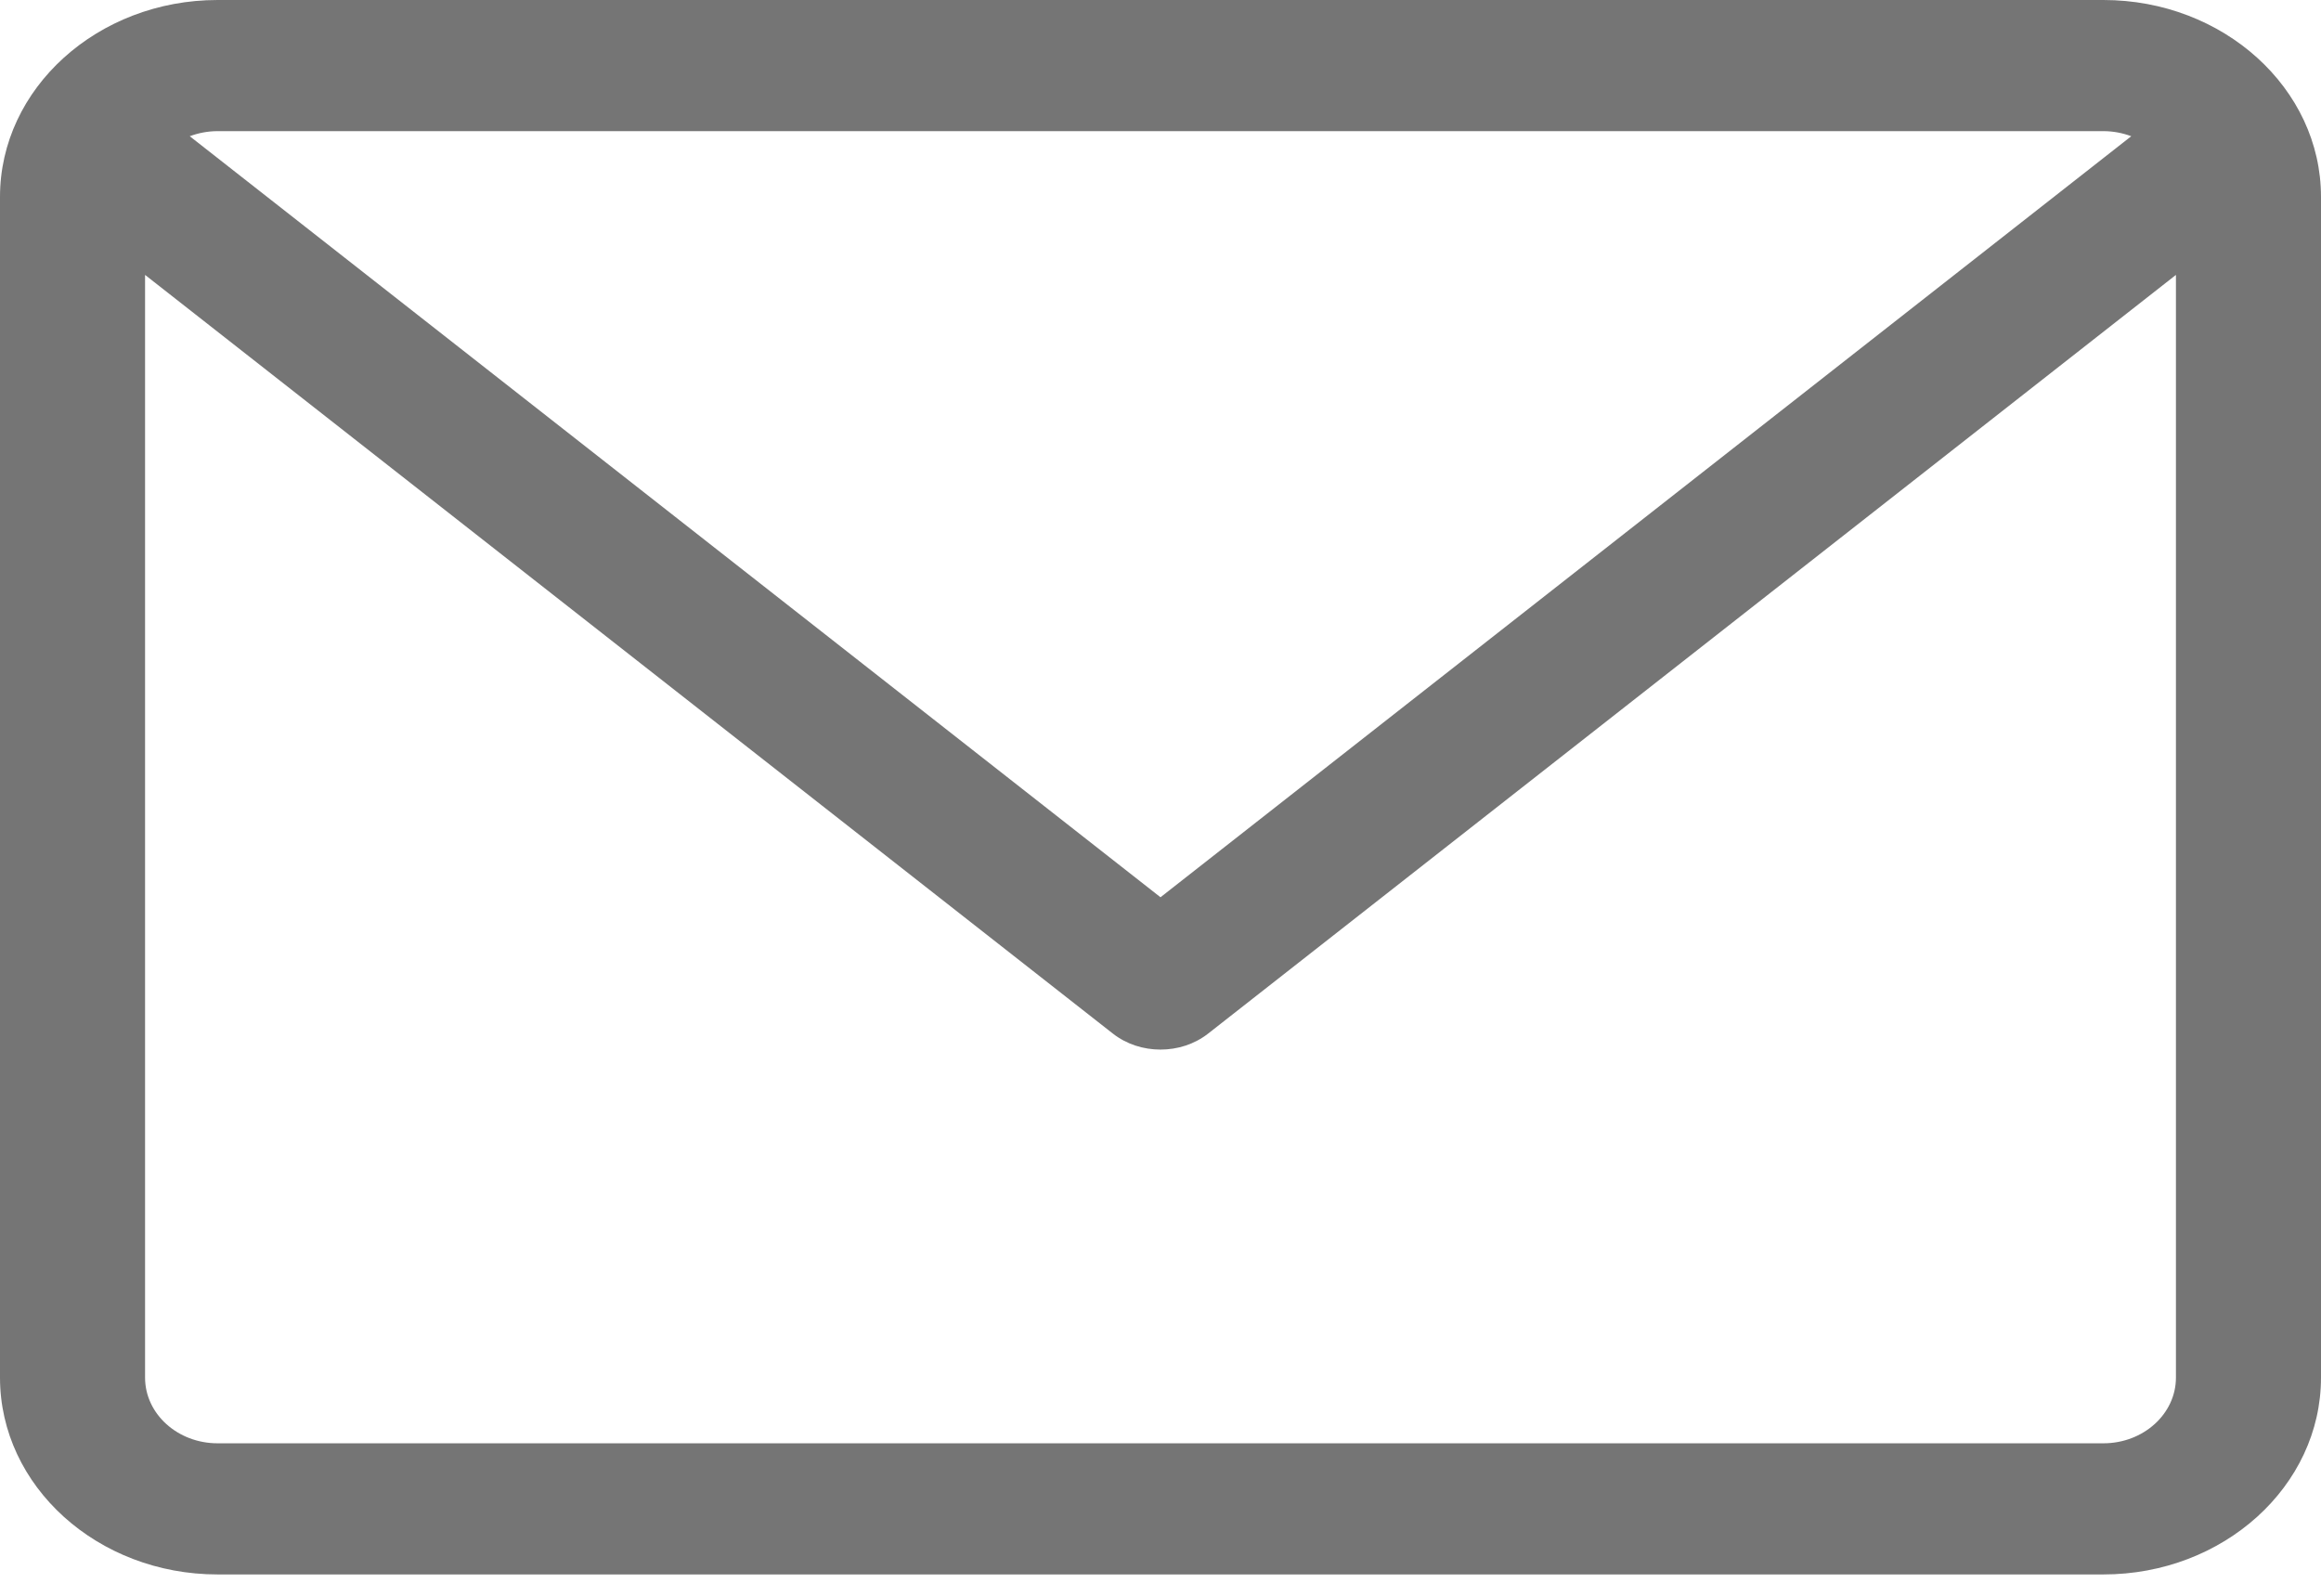
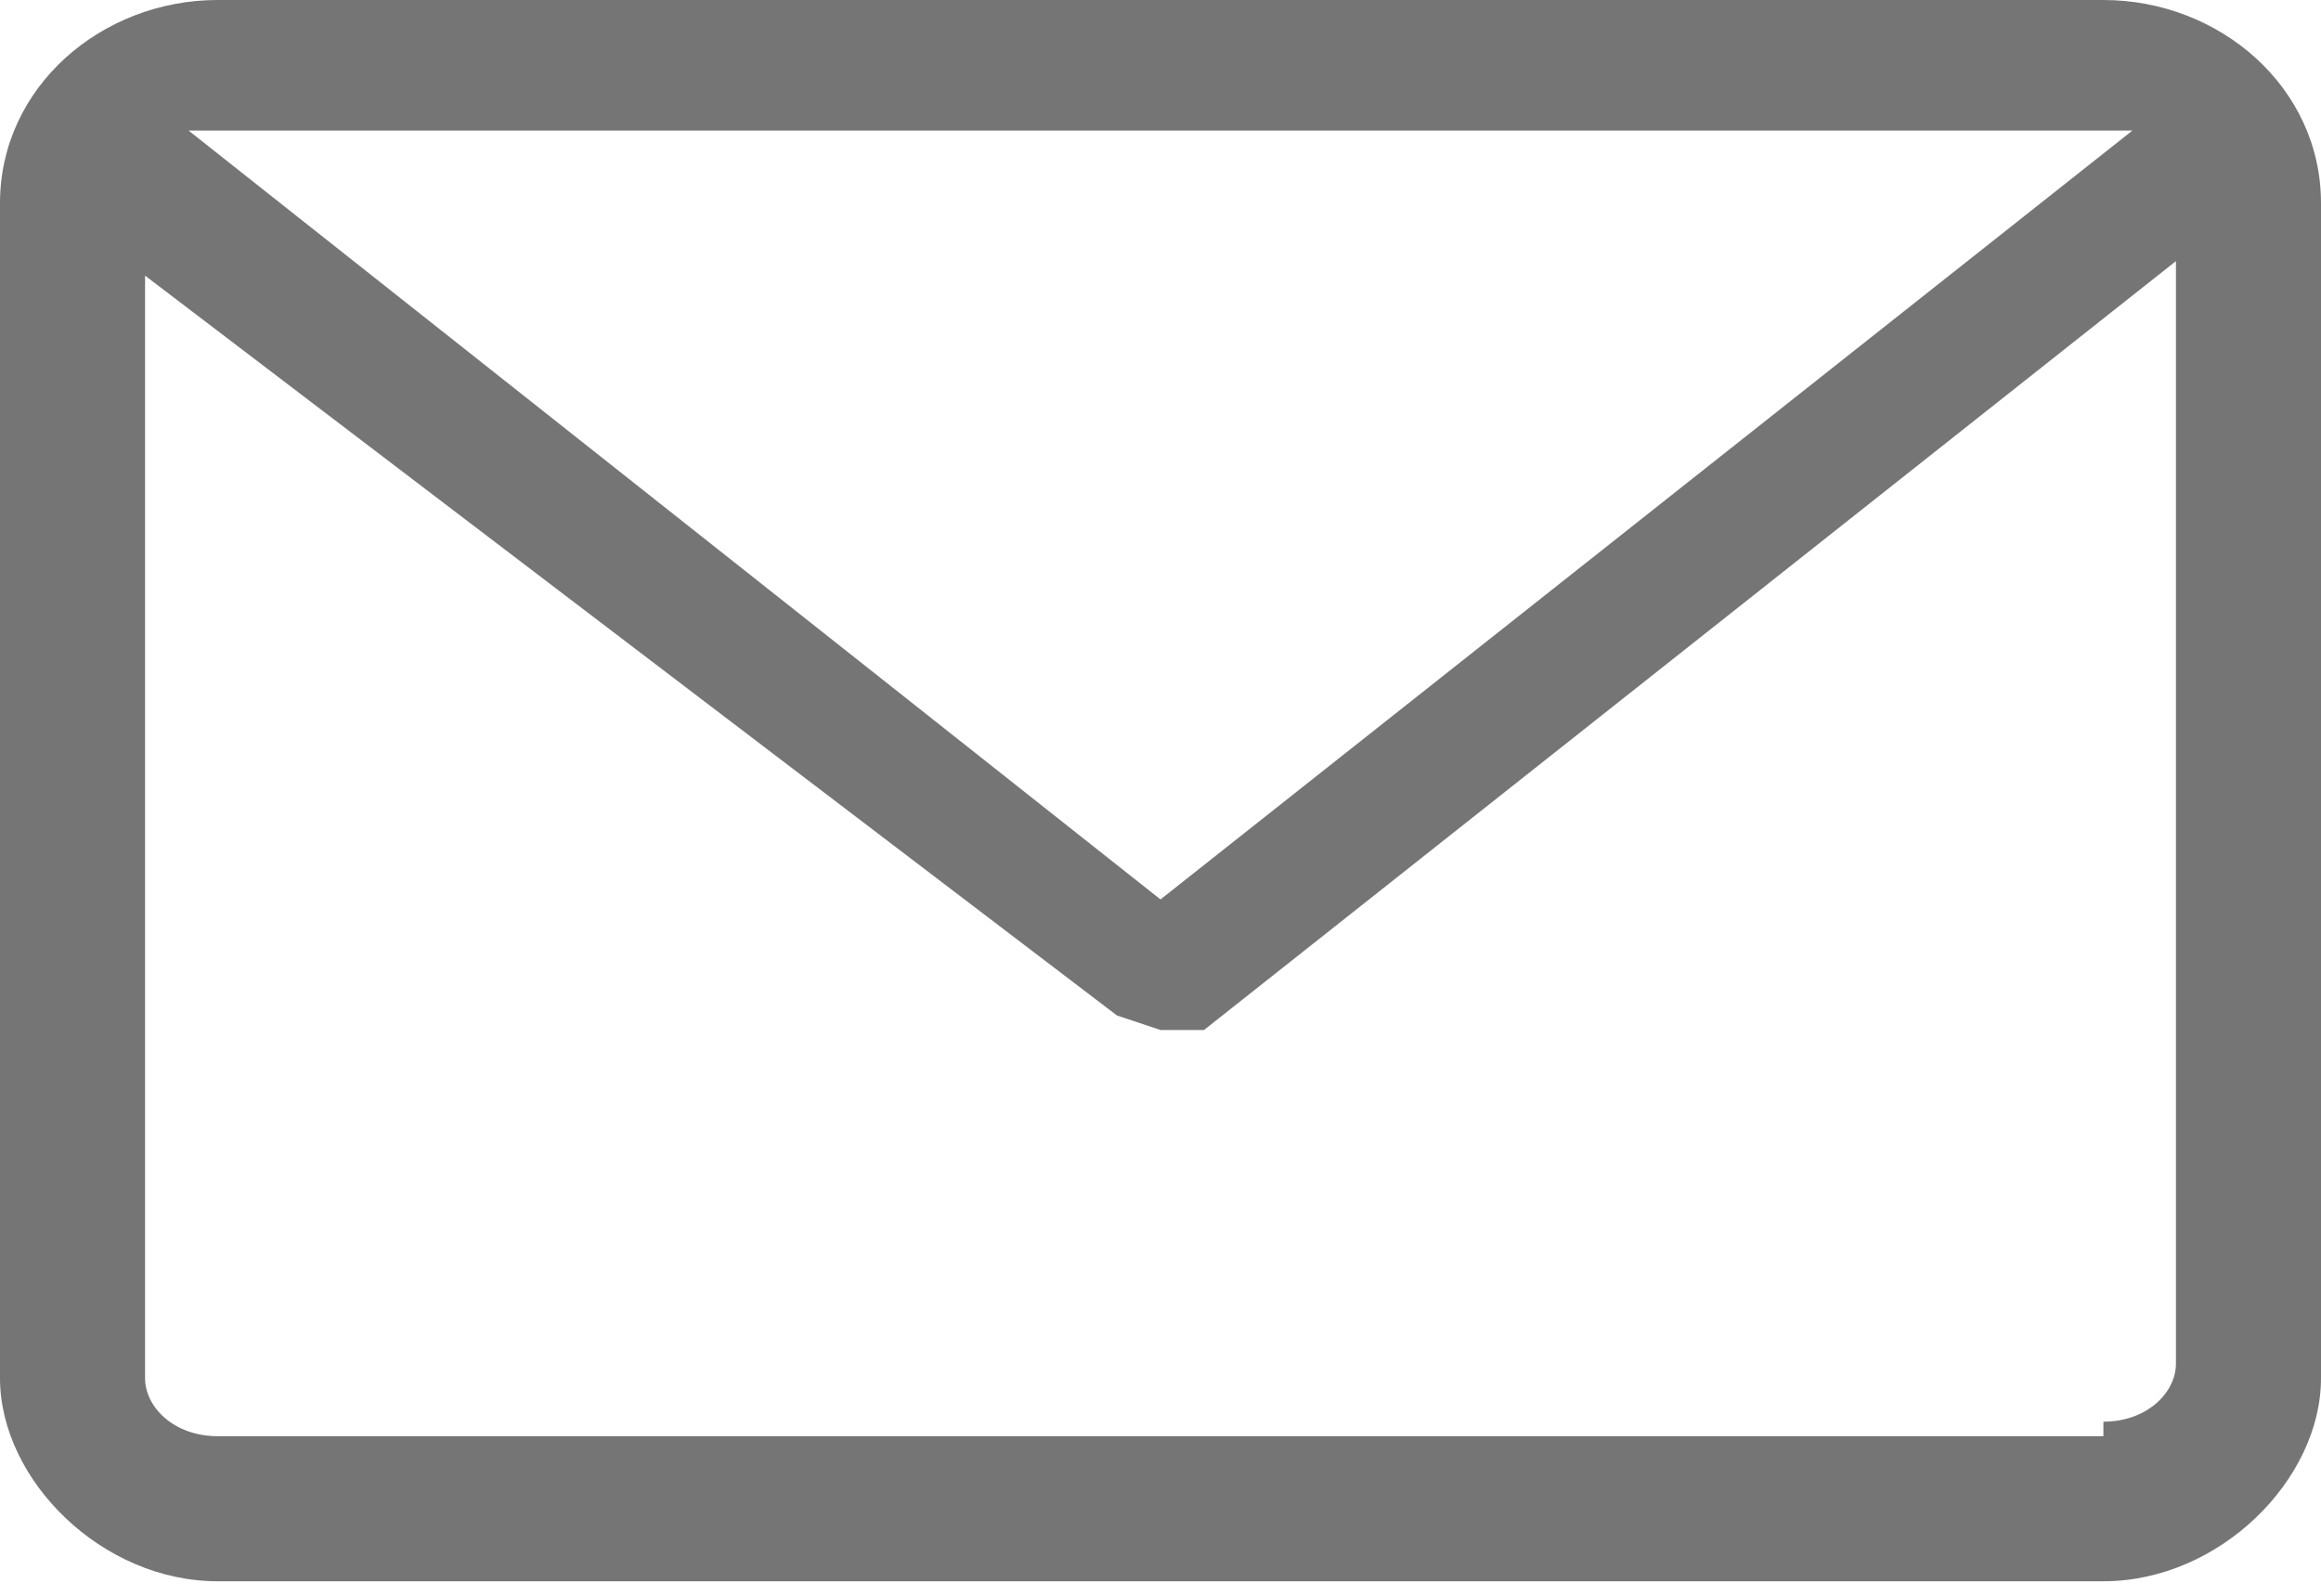
- <svg xmlns="http://www.w3.org/2000/svg" width="16" height="11" viewBox="0 0 16 11" fill="none">
-   <path d="M14.5 0H1.5C0.673 0 0 0.609 0 1.357V9.496C0 10.245 0.673 10.853 1.5 10.853H14.5C15.327 10.853 16 10.245 16 9.496V1.357C16 0.609 15.327 0 14.5 0ZM14.5 0.904C14.568 0.904 14.633 0.917 14.692 0.939L8 6.185L1.308 0.939C1.367 0.917 1.432 0.904 1.5 0.904H14.5ZM14.5 9.949H1.5C1.224 9.949 1 9.746 1 9.496V1.895L7.672 7.125C7.767 7.199 7.883 7.235 8 7.235C8.117 7.235 8.233 7.199 8.328 7.125L15 1.895V9.496C15 9.746 14.776 9.949 14.5 9.949Z" fill="#757575" />
+ <svg xmlns="http://www.w3.org/2000/svg" width="16" height="11" fill="none">
+   <path d="M14.5 0h-13C.7 0 0 .6 0 1.4v8.1c0 .7.7 1.4 1.5 1.4h13c.8 0 1.5-.7 1.5-1.4V1.4c0-.8-.7-1.4-1.5-1.4zm0 .9h.2L8 6.2 1.3.9h13.2zm0 9h-13c-.3 0-.5-.2-.5-.4V1.9L7.7 7l.3.1h.3L15 1.8v7.6c0 .2-.2.4-.5.4z" fill="#757575" />
</svg>
